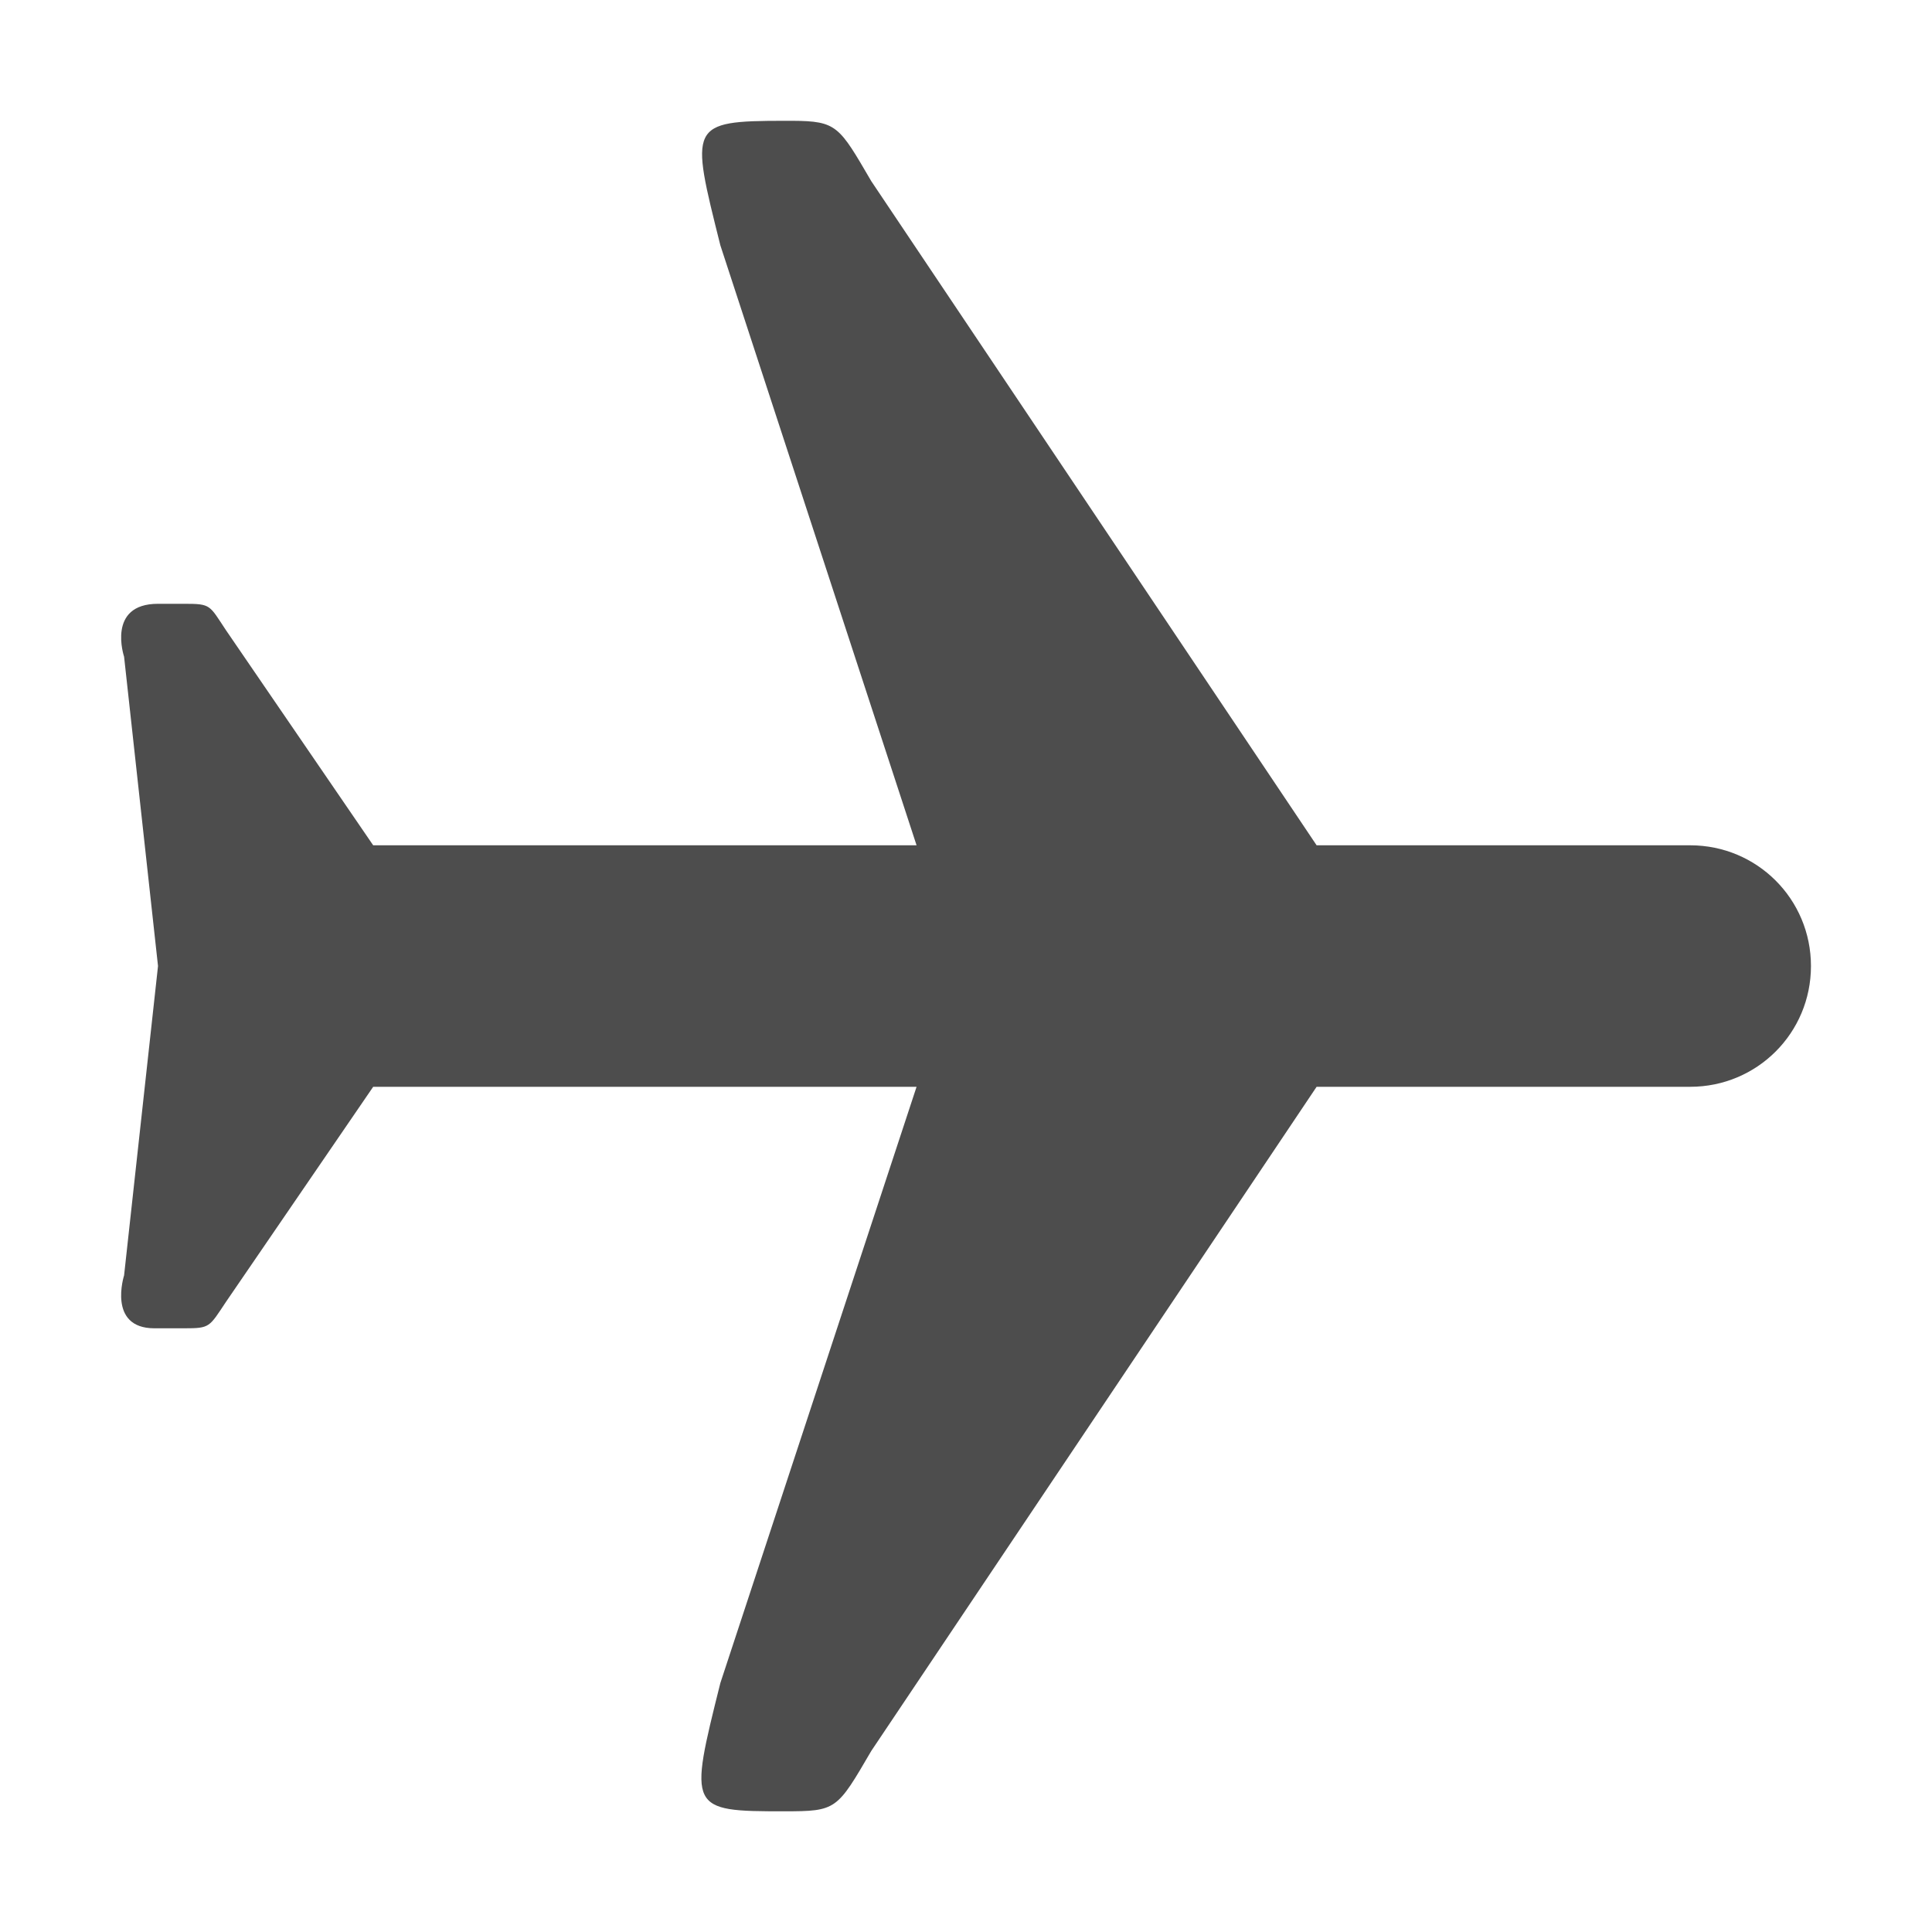
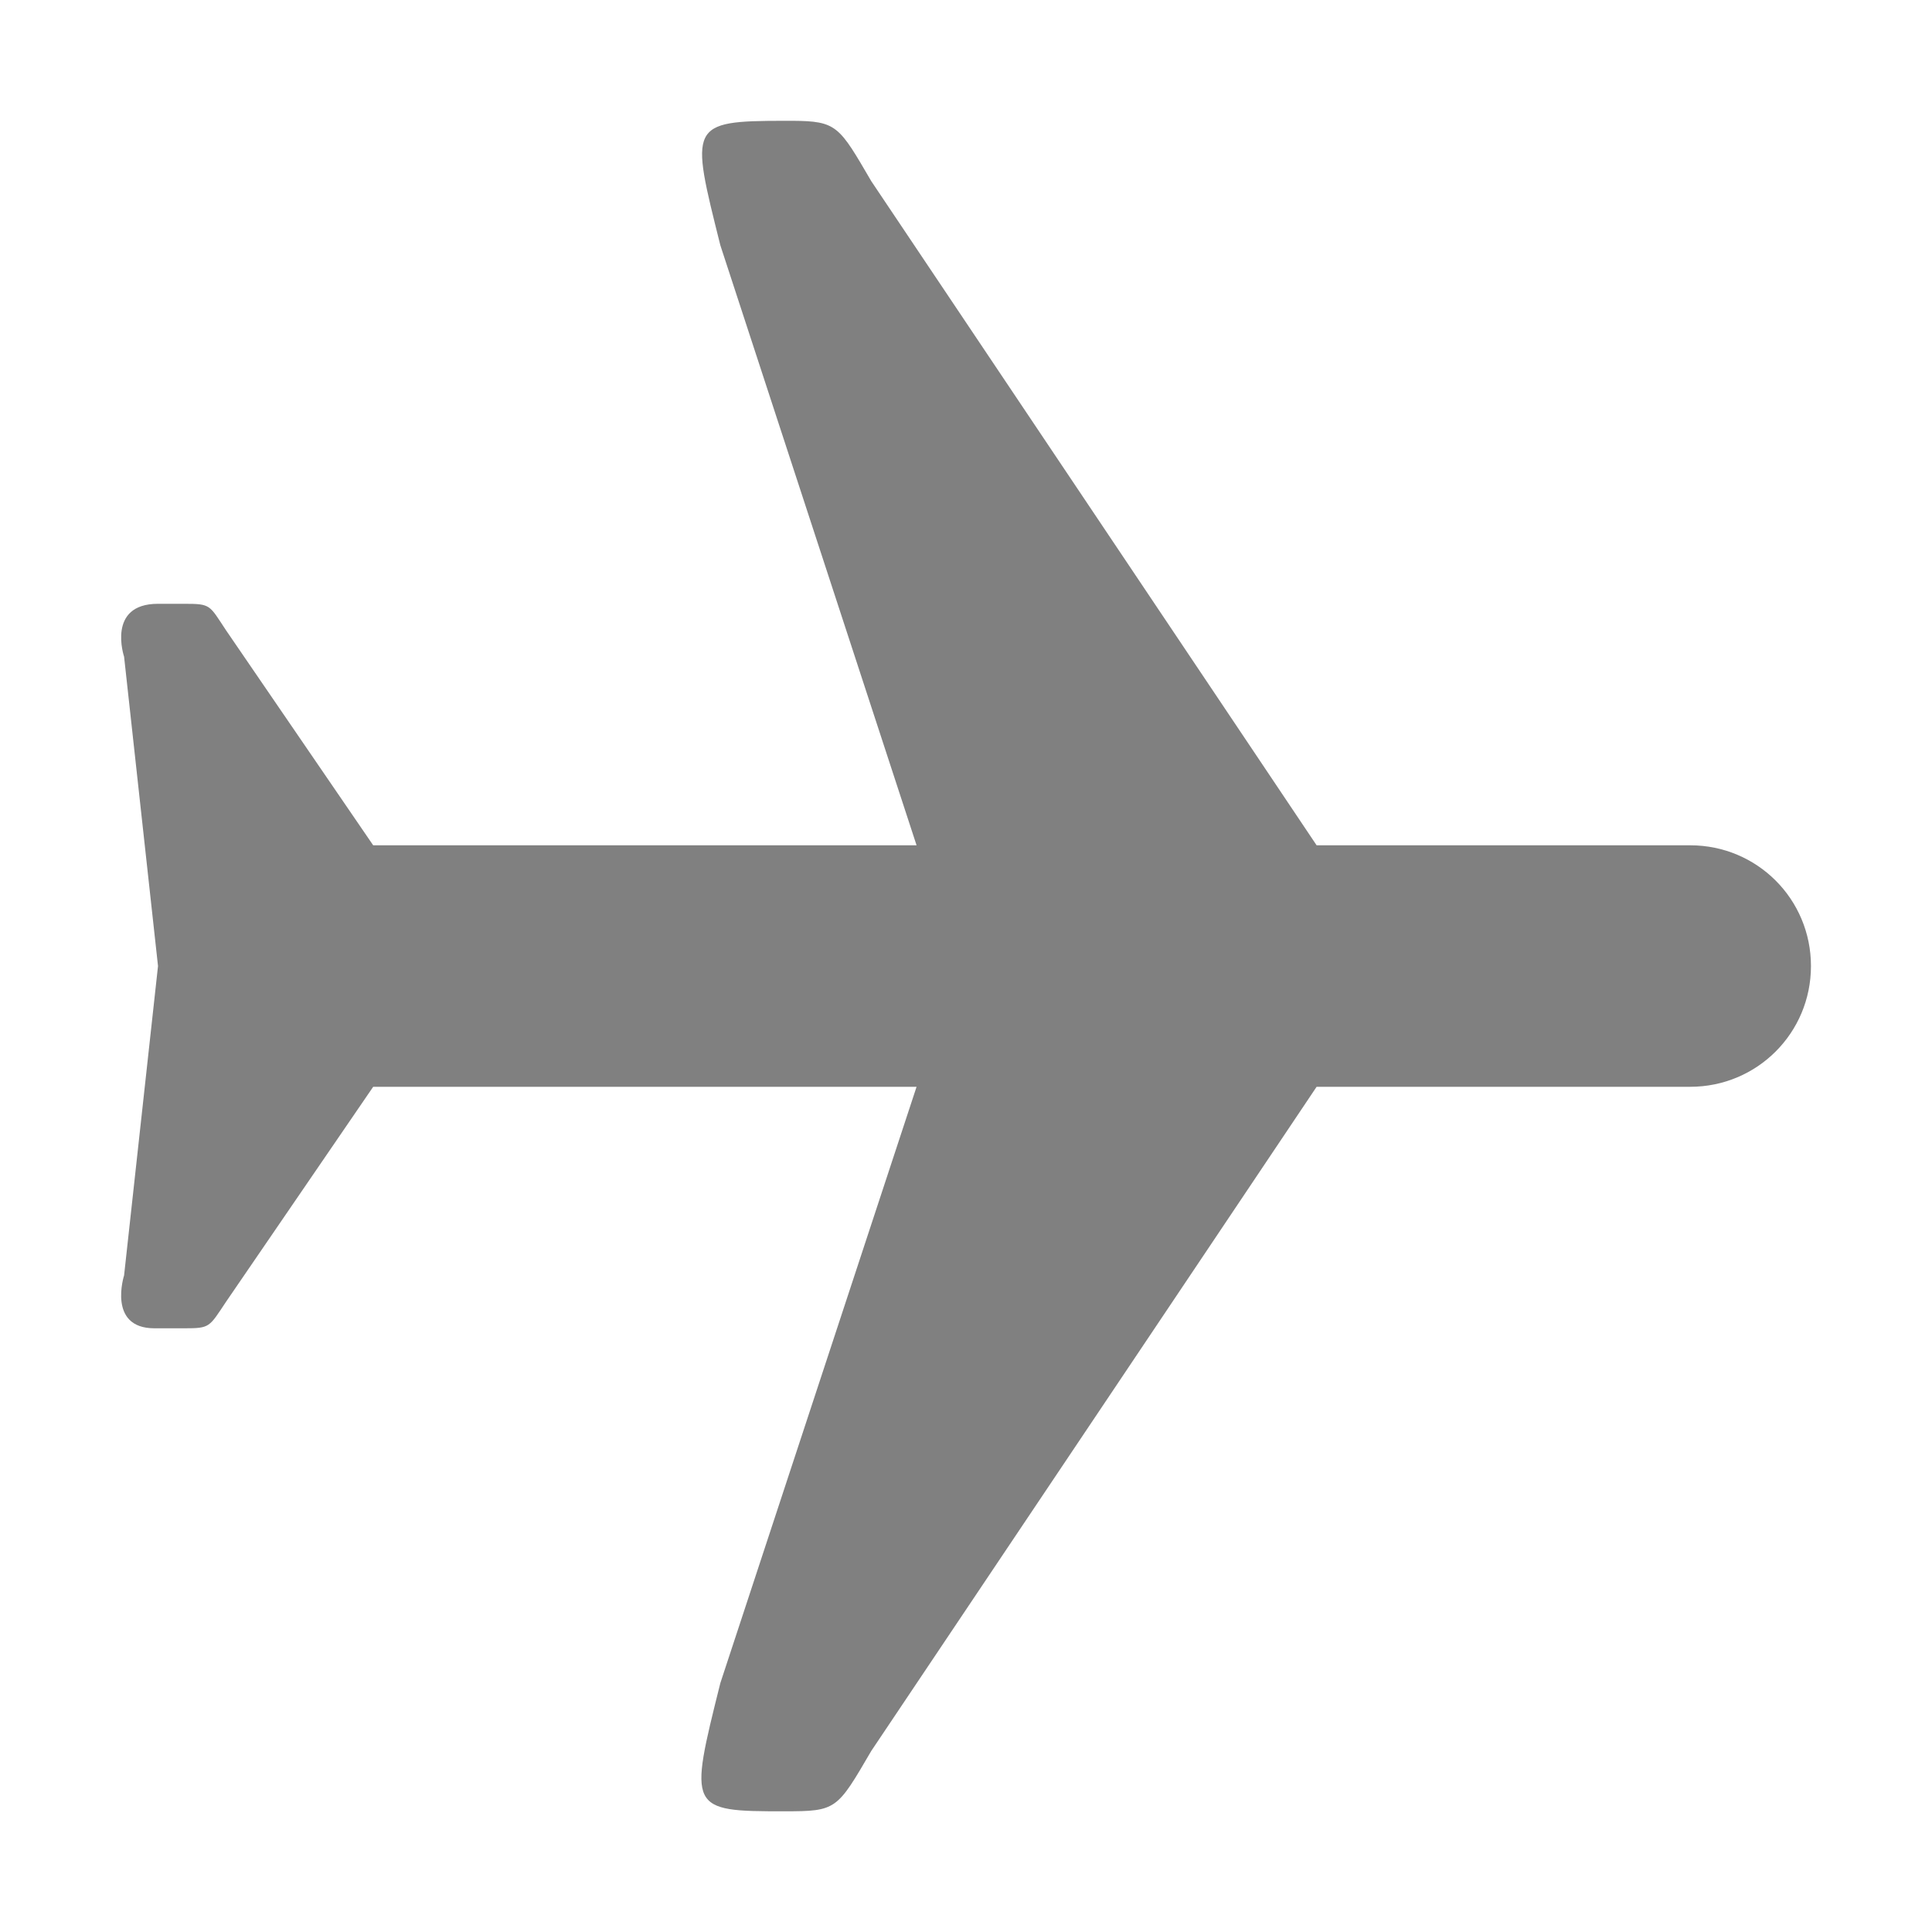
<svg xmlns="http://www.w3.org/2000/svg" style="enable-background:new" width="16" height="16" version="1.1">
  <g transform="translate(-265.0004,395.0034)">
-     <path style="fill:#4d4d4d" d="m 271.497,-394.003 c -0.794,9.7e-4 -0.781,0.033 -0.531,1.031 l 1.625,4.969 -4.5,0 -1.219,-1.781 c -0.139,-0.209 -0.123,-0.219 -0.344,-0.219 l -0.219,0 c -0.428,0 -0.281,0.438 -0.281,0.438 l 0.281,2.562 -0.281,2.562 c 0,0 -0.14,0.437 0.25,0.438 l 0.25,0 c 0.212,0 0.204,-0.009 0.344,-0.219 l 1.219,-1.781 4.5,0 -1.625,4.938 c -0.262,1.047 -0.265,1.063 0.531,1.062 0.432,0 0.434,-0.012 0.719,-0.5 l 3.688,-5.5 3.094,0 c 0.554,0 1,-0.446 1,-1 0,-0.554 -0.446,-1 -1,-1 l -3.094,0 -3.688,-5.5 c -0.267,-0.457 -0.283,-0.498 -0.656,-0.5 l -0.062,0 z" />
+     <path style="fill:#808080" d="m 271.497,-394.003 c -0.794,9.7e-4 -0.781,0.033 -0.531,1.031 l 1.625,4.969 -4.5,0 -1.219,-1.781 c -0.139,-0.209 -0.123,-0.219 -0.344,-0.219 l -0.219,0 c -0.428,0 -0.281,0.438 -0.281,0.438 l 0.281,2.562 -0.281,2.562 c 0,0 -0.14,0.437 0.25,0.438 l 0.25,0 c 0.212,0 0.204,-0.009 0.344,-0.219 l 1.219,-1.781 4.5,0 -1.625,4.938 c -0.262,1.047 -0.265,1.063 0.531,1.062 0.432,0 0.434,-0.012 0.719,-0.5 l 3.688,-5.5 3.094,0 c 0.554,0 1,-0.446 1,-1 0,-0.554 -0.446,-1 -1,-1 l -3.094,0 -3.688,-5.5 c -0.267,-0.457 -0.283,-0.498 -0.656,-0.5 l -0.062,0 z" />
  </g>
</svg>
